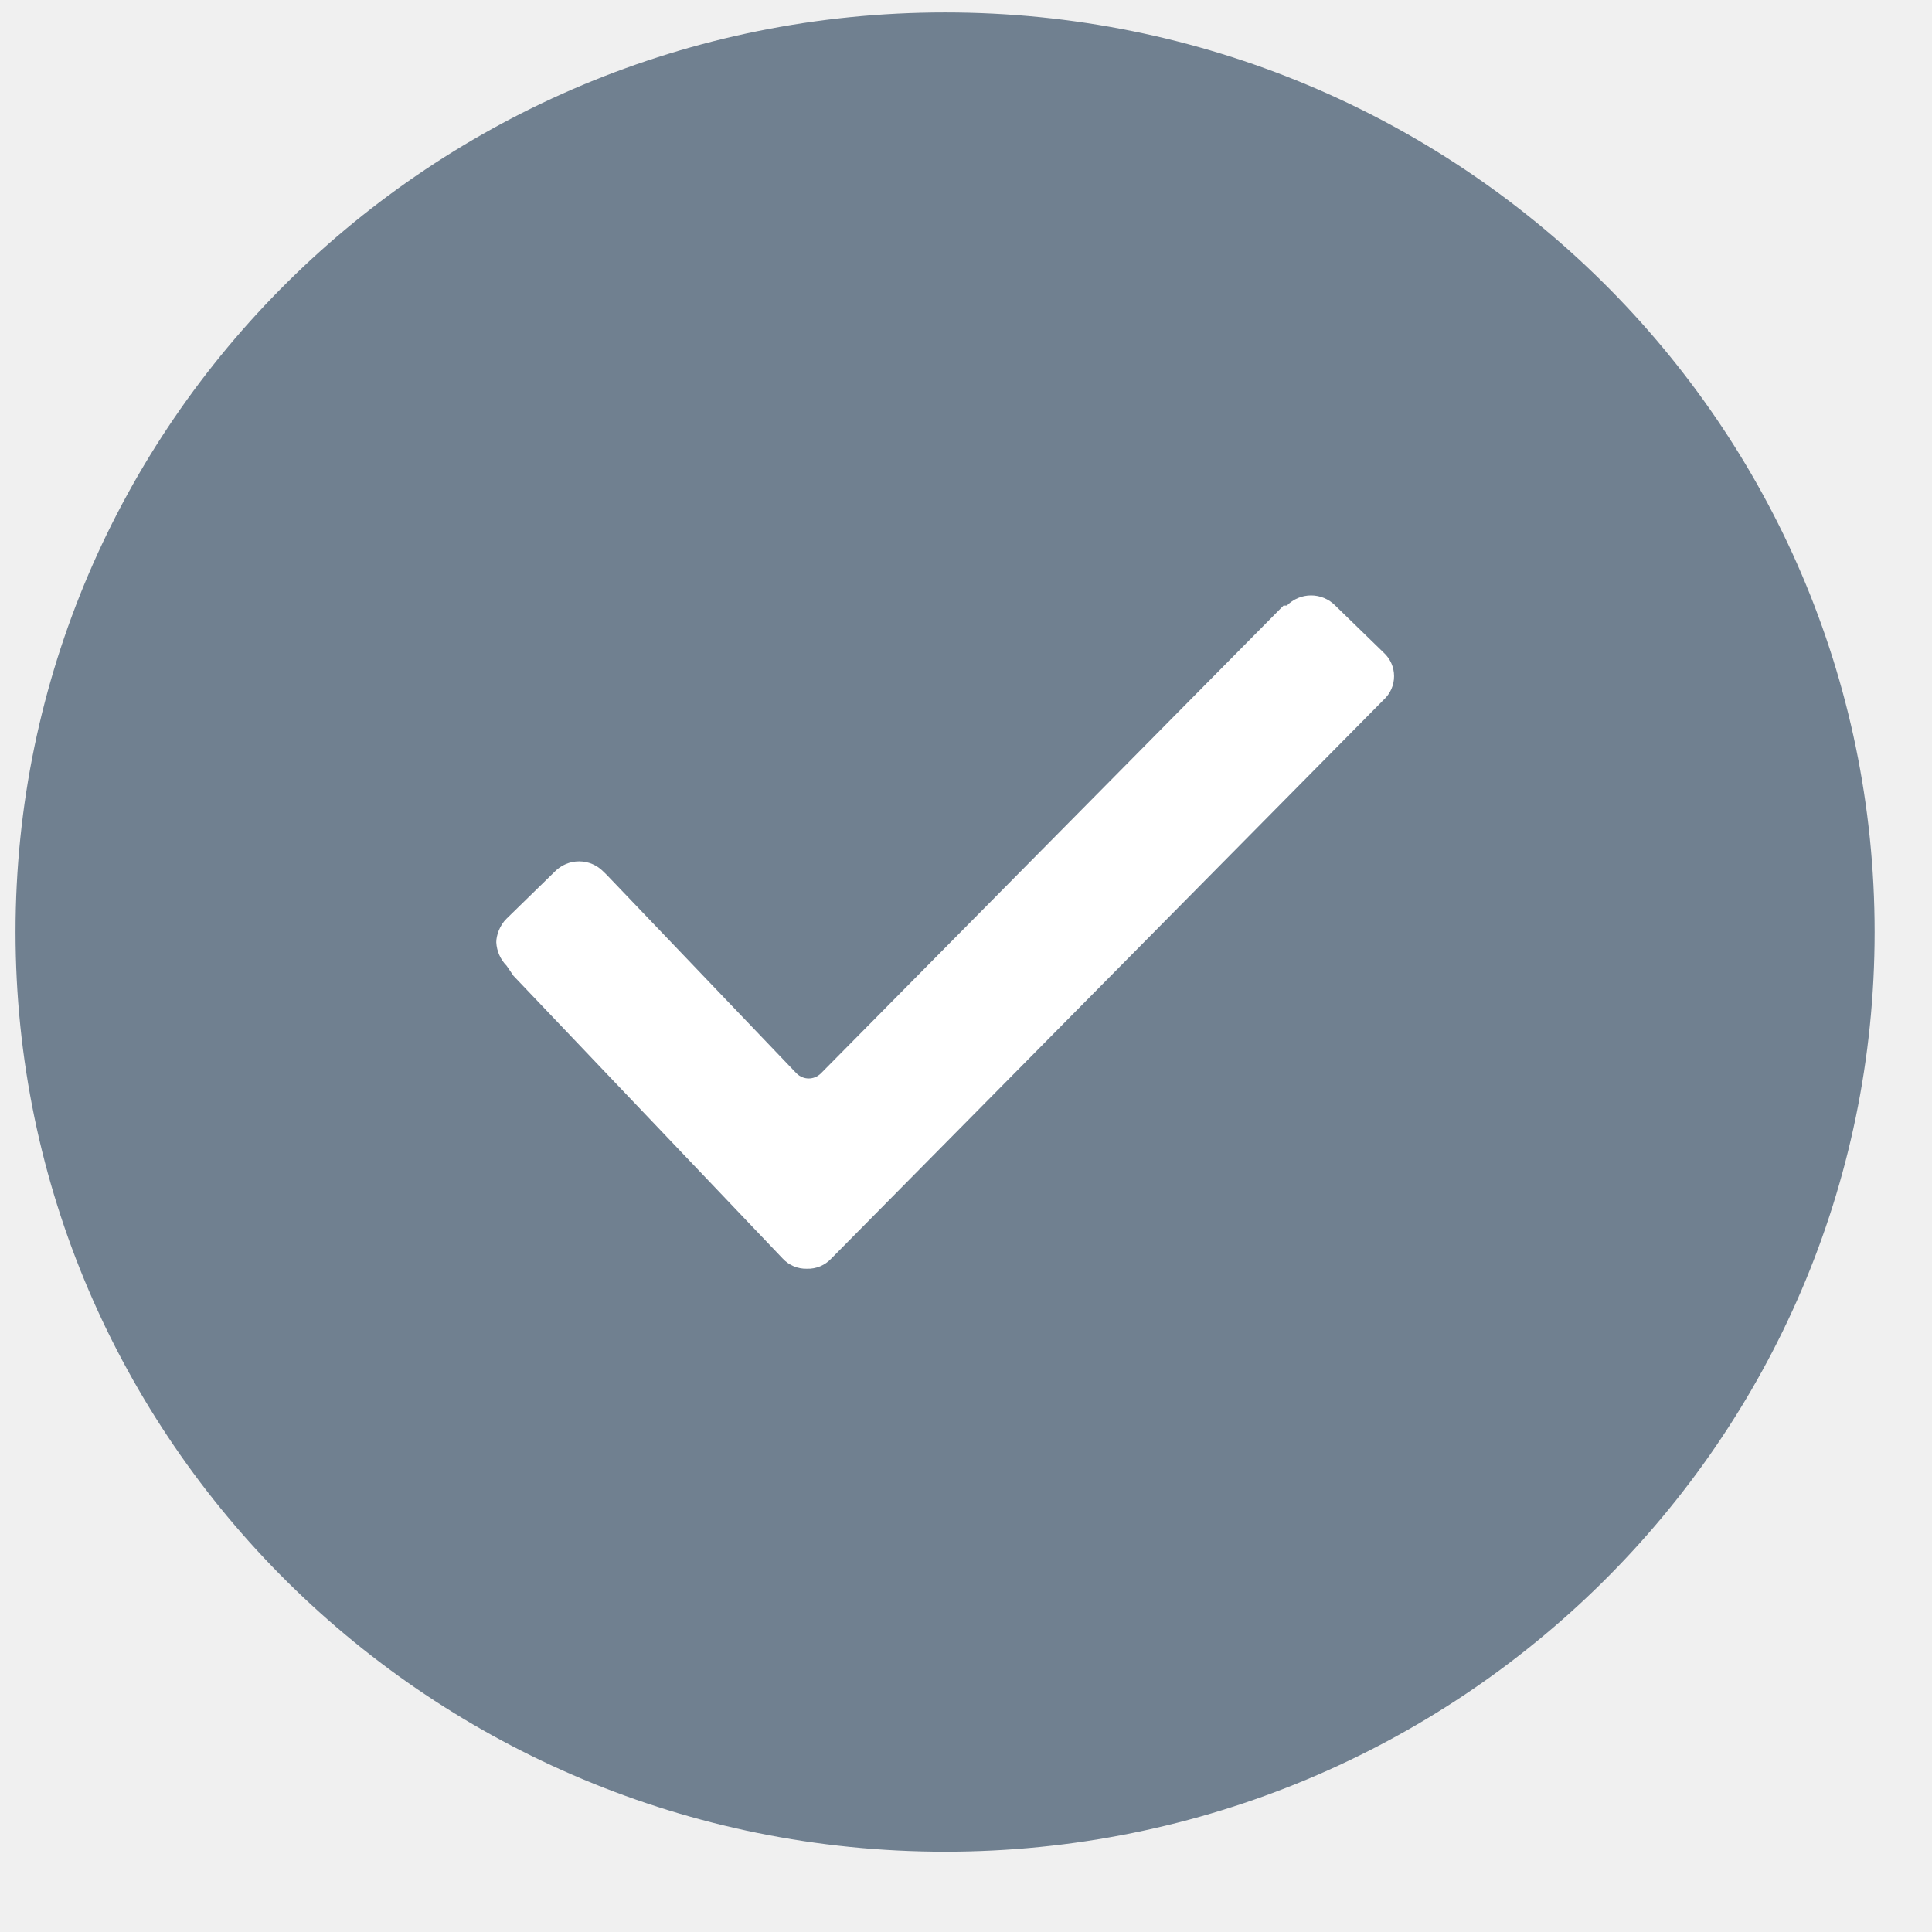
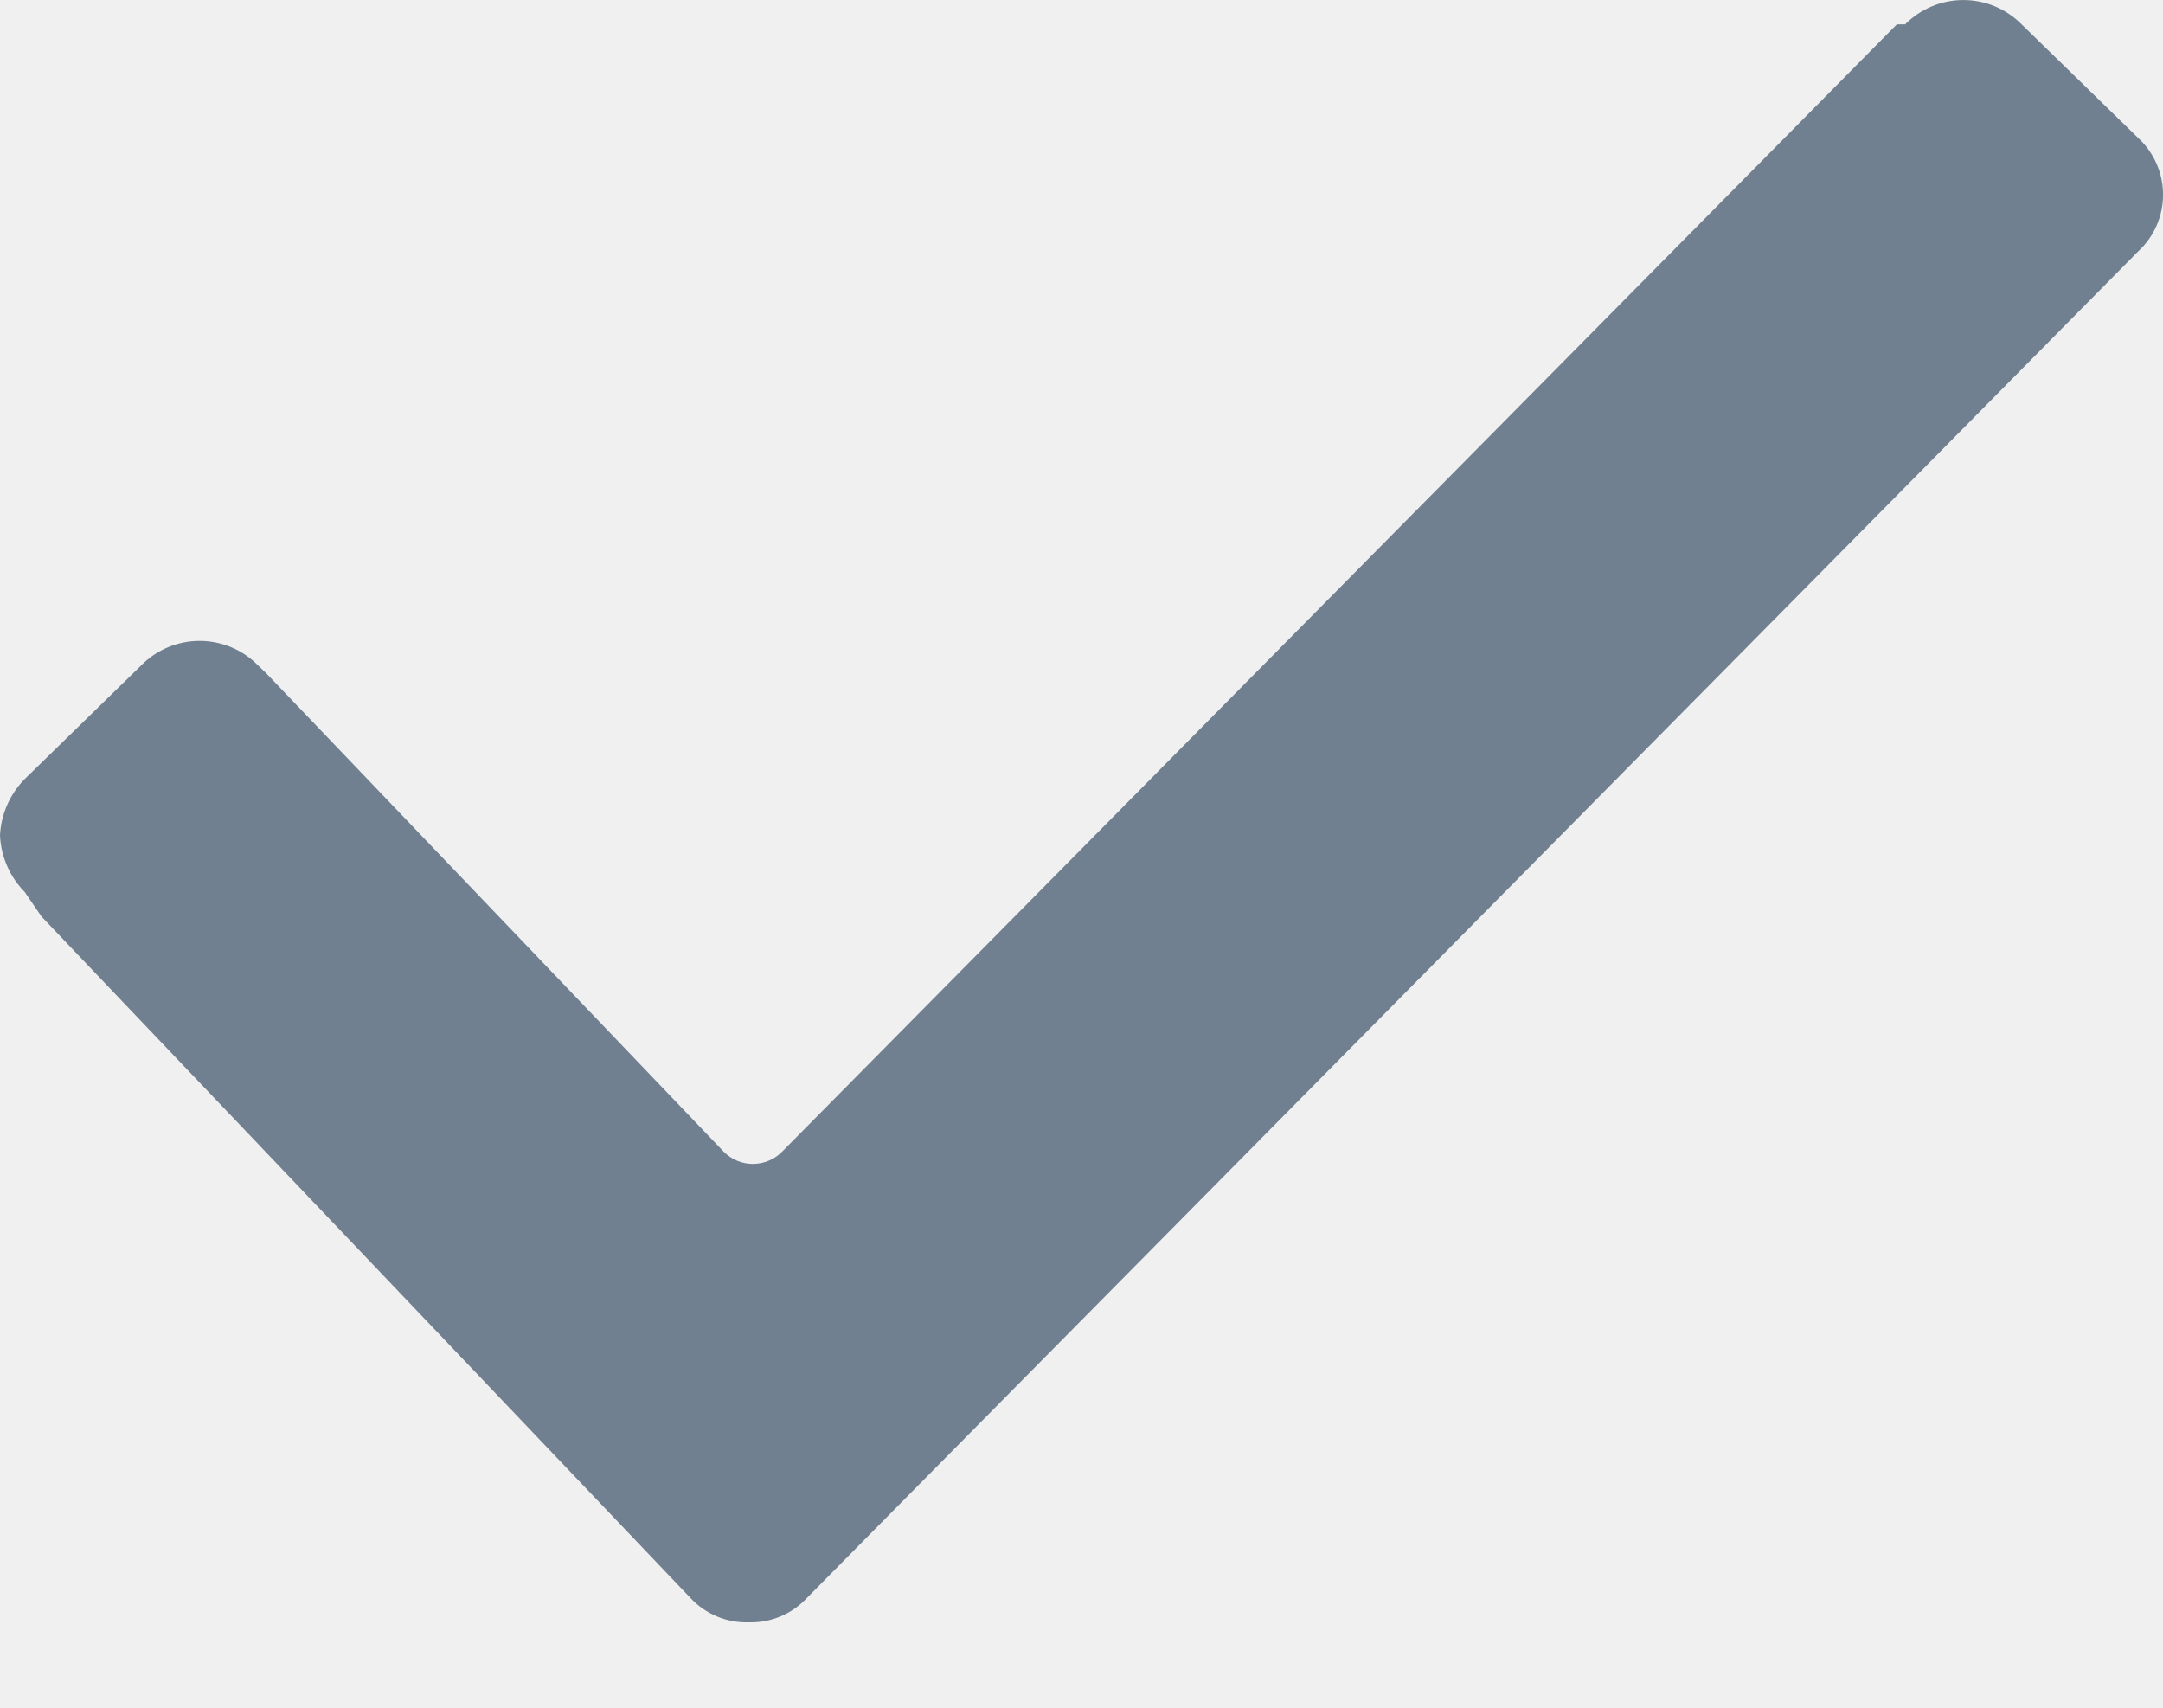
- <svg xmlns="http://www.w3.org/2000/svg" xmlns:xlink="http://www.w3.org/1999/xlink" width="23" height="23" viewBox="0 0 23 23">
-   <defs>
-     <ellipse id="a" cx="11.251" cy="11.096" rx="11.066" ry="10.948" />
-   </defs>
-   <g fill="none" fill-rule="evenodd">
-     <mask id="b" fill="#fff">
-       <use xlink:href="#a" />
-     </mask>
-     <use fill="#708090" xlink:href="#a" />
-     <path fill="#FFF" fill-rule="nonzero" d="M6.031 11.497a.428.428 0 0 1-.123-.28c0-.08.04-.201.123-.281l.575-.561a.404.404 0 0 1 .576 0l.041.04 2.26 2.364c.083.08.206.08.289 0l5.508-5.57h.04a.404.404 0 0 1 .576 0l.576.56a.38.38 0 0 1 0 .562l-6.577 6.653a.378.378 0 0 1-.288.12.378.378 0 0 1-.288-.12l-3.206-3.367-.082-.12z" mask="url(#b)" />
-   </g>
+ <svg xmlns="http://www.w3.org/2000/svg" width="19" height="15" viewBox="0 0 19 15">
+   <path fill="#708090" fill-rule="nonzero" d="M.22 7.838a.76.76 0 0 1-.22-.5.76.76 0 0 1 .22-.498l1.022-.997a.719.719 0 0 1 1.023 0l.073.07 4.02 4.204a.36.36 0 0 0 .511 0L16.662.214h.073a.719.719 0 0 1 1.023 0l1.023.997a.677.677 0 0 1 0 .998L7.088 14.036a.671.671 0 0 1-.511.214.671.671 0 0 1-.512-.214l-5.7-5.985-.146-.213z" />
</svg>
